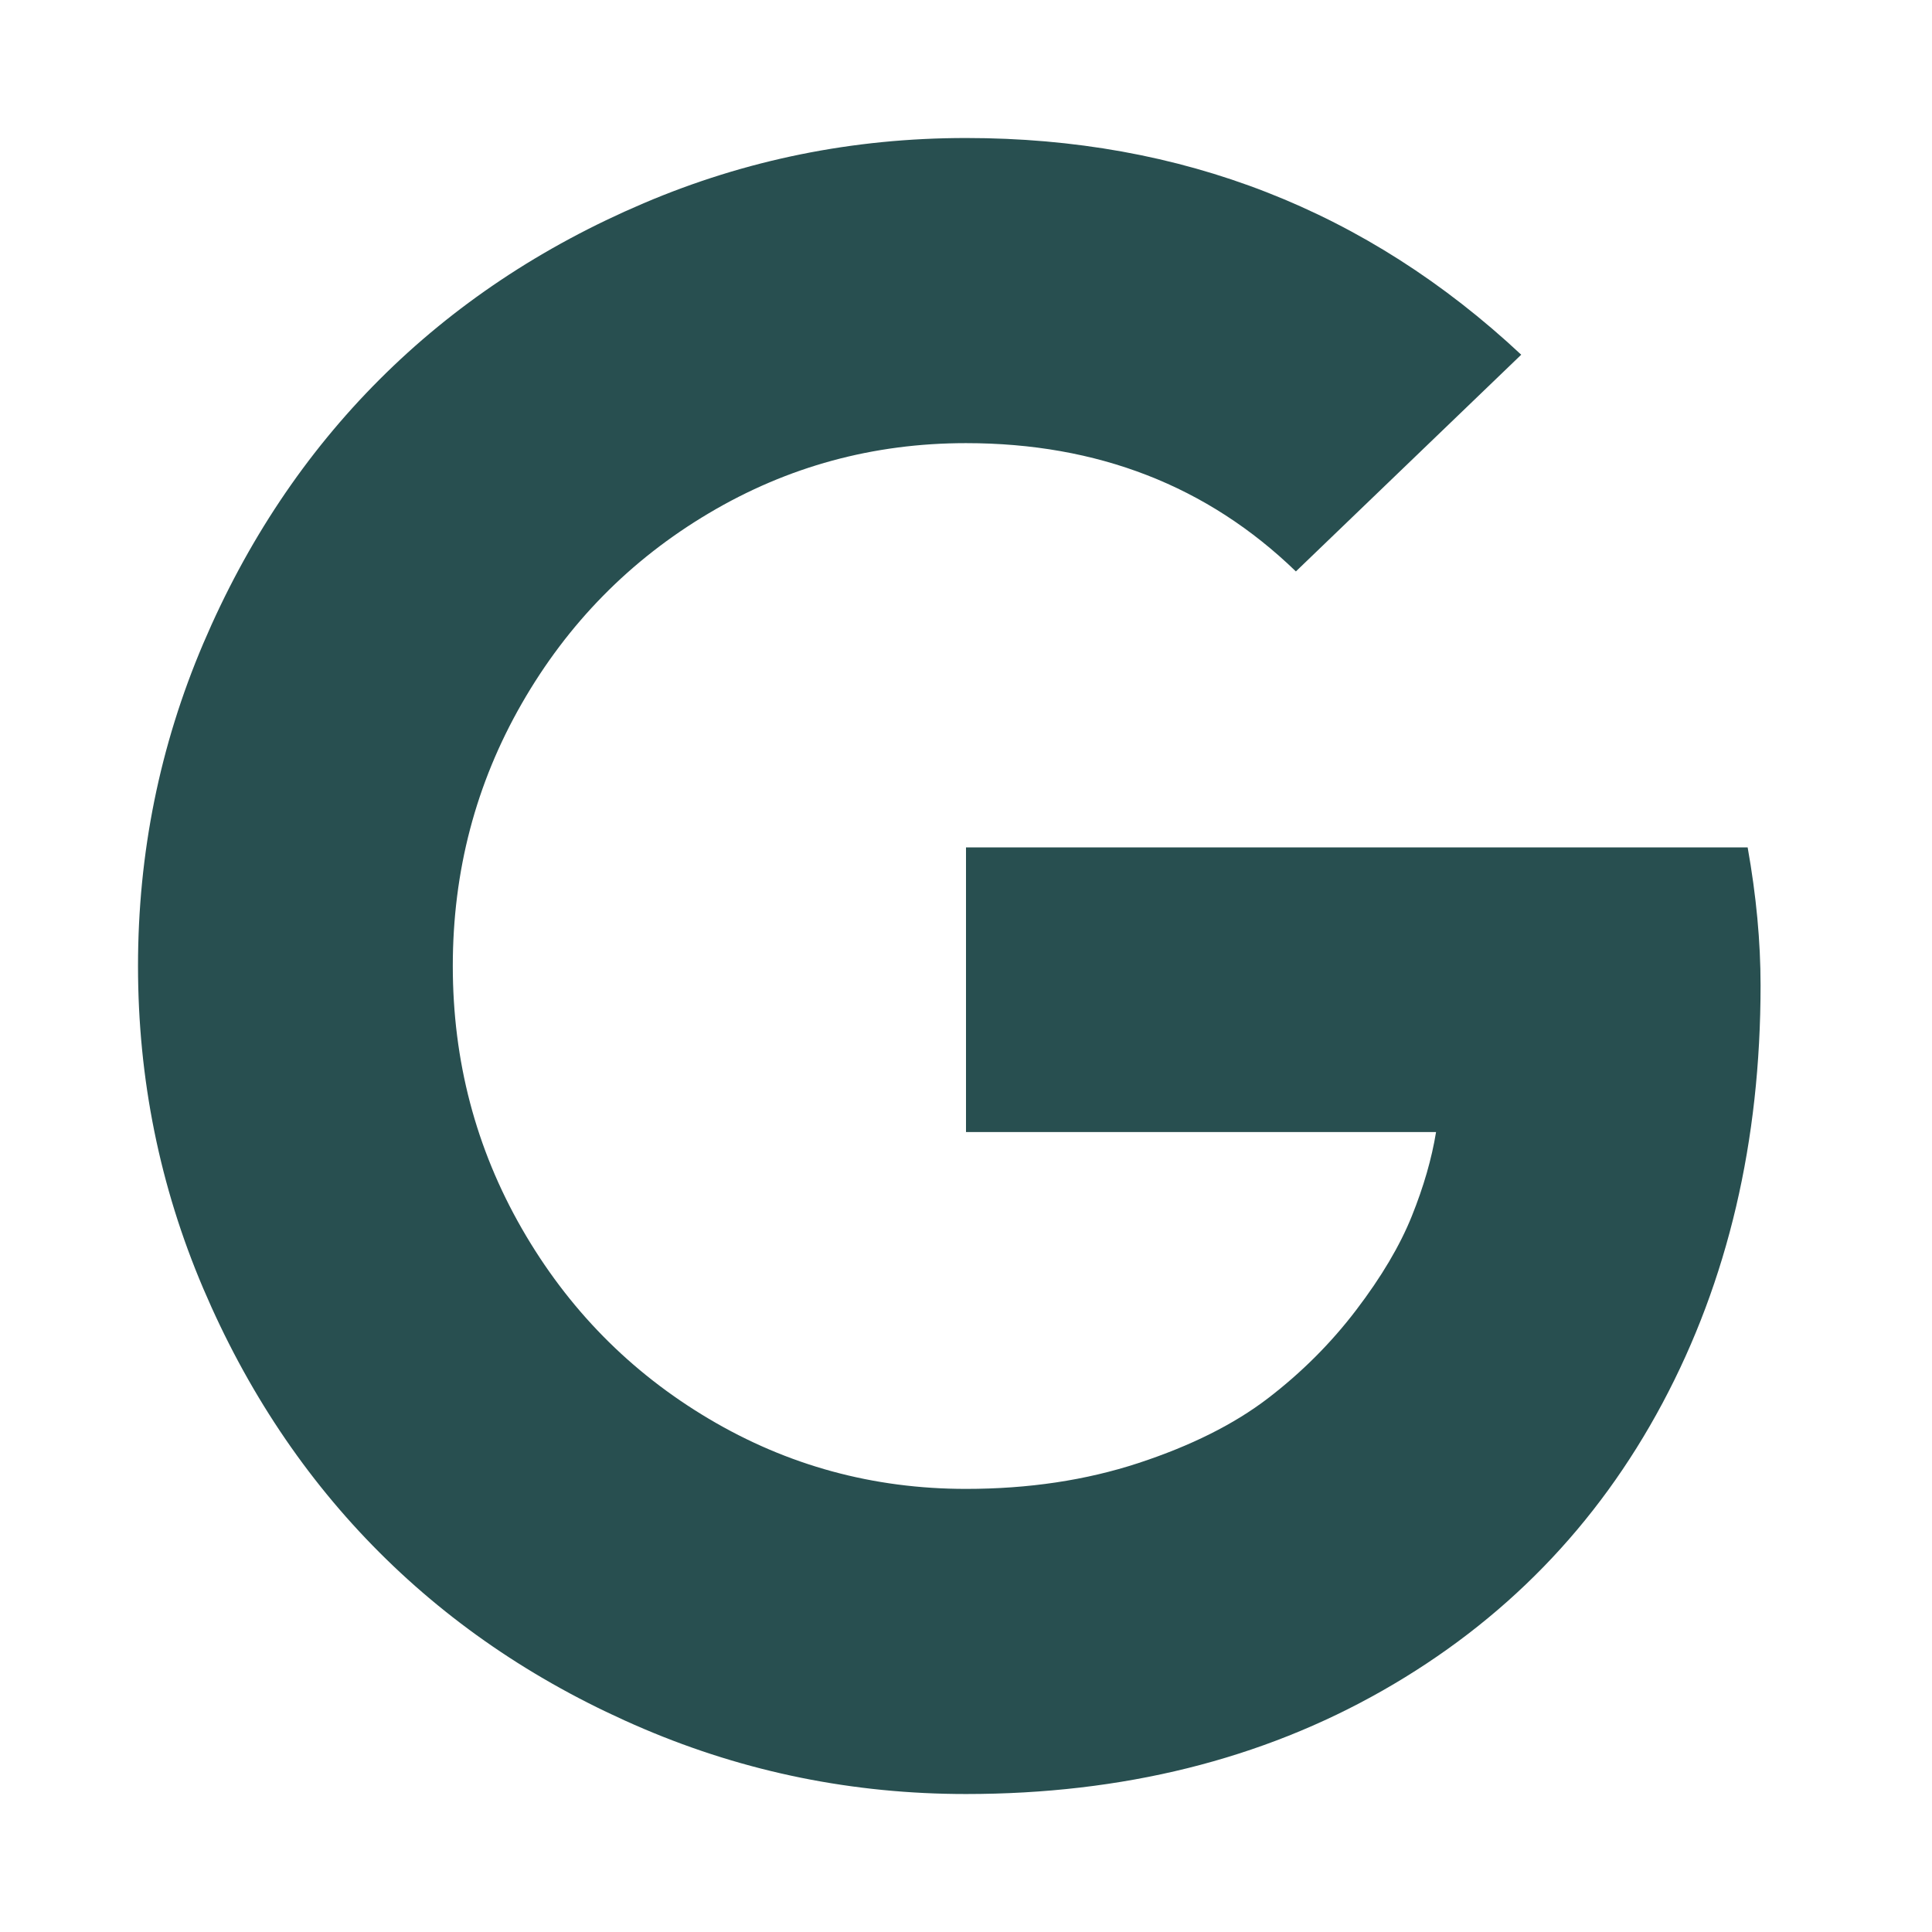
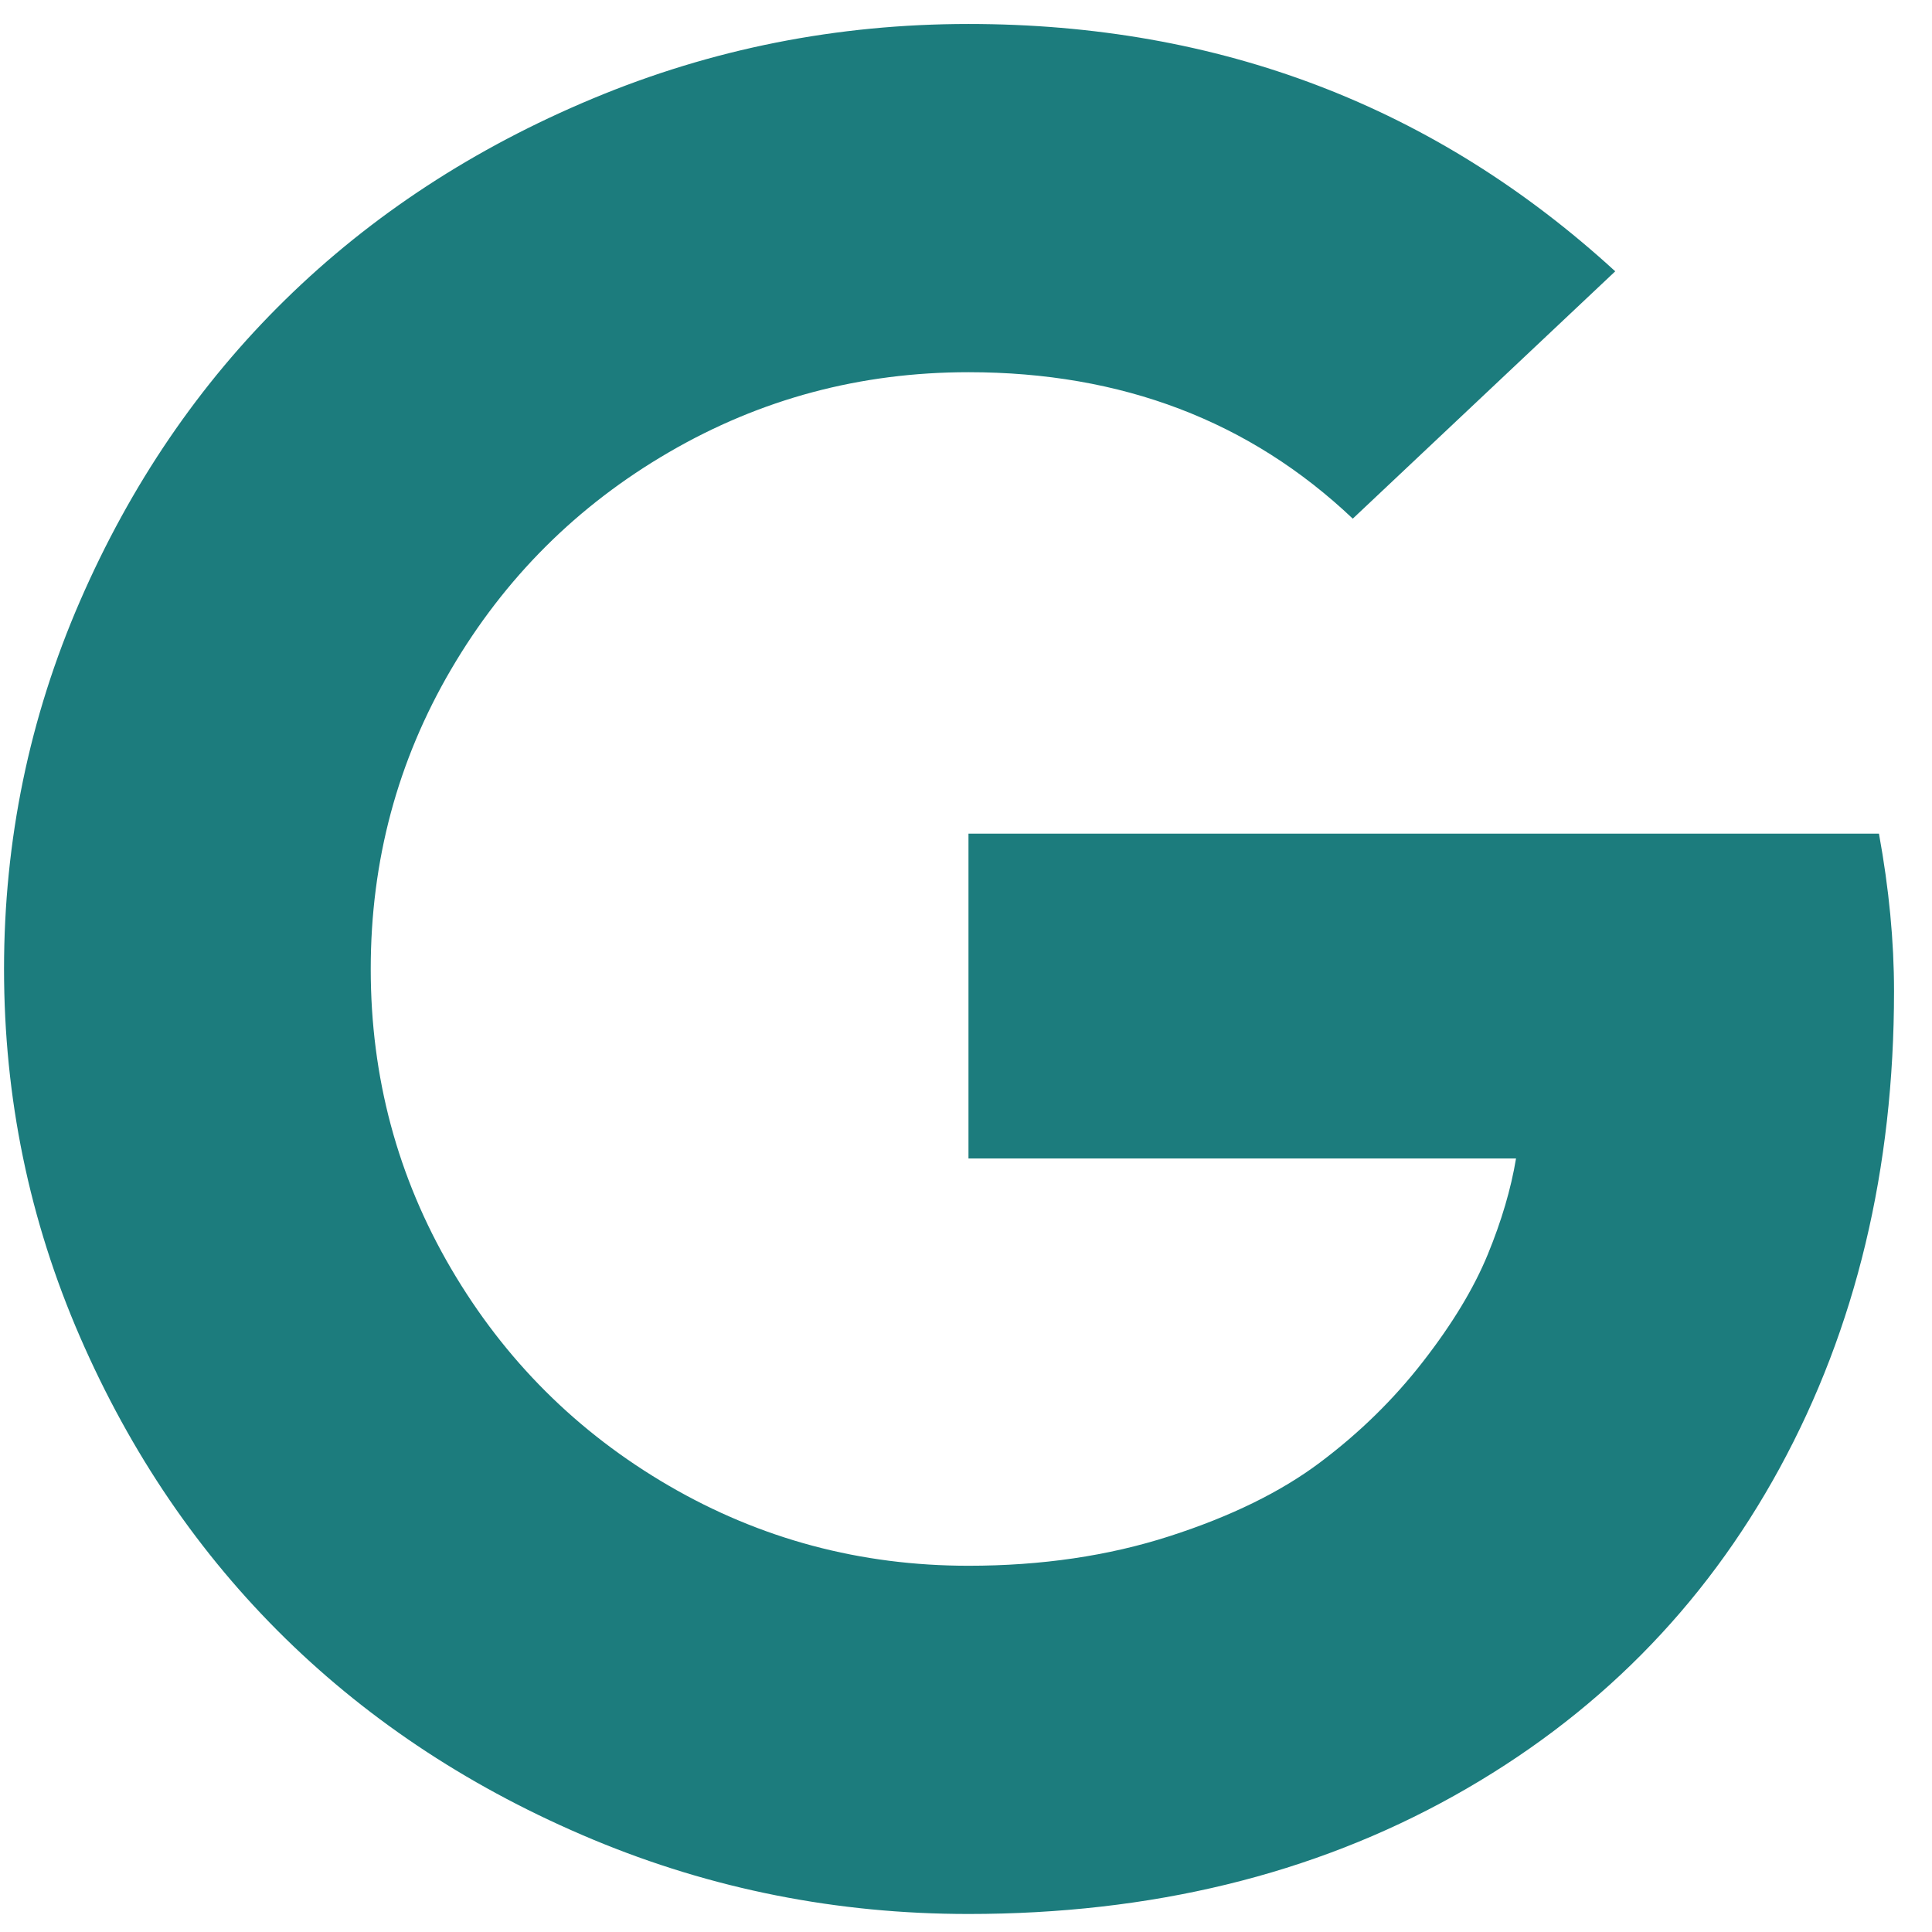
- <svg xmlns="http://www.w3.org/2000/svg" width="60" height="60" viewBox="0 0 60 60" fill="none">
-   <path d="M30 26.317H54.275C54.542 27.813 54.676 29.241 54.676 30.603C54.676 35.447 53.661 39.772 51.63 43.577C49.598 47.383 46.702 50.358 42.941 52.5C39.18 54.643 34.866 55.715 30 55.715C26.495 55.715 23.159 55.039 19.989 53.689C16.819 52.339 14.085 50.514 11.786 48.215C9.487 45.916 7.662 43.181 6.311 40.012C4.961 36.842 4.286 33.505 4.286 30C4.286 26.496 4.961 23.159 6.311 19.989C7.662 16.82 9.487 14.085 11.786 11.786C14.085 9.487 16.819 7.662 19.989 6.312C23.159 4.961 26.495 4.286 30 4.286C36.696 4.286 42.444 6.529 47.243 11.016L40.245 17.746C37.5 15.09 34.085 13.762 30 13.762C27.12 13.762 24.459 14.487 22.015 15.938C19.57 17.389 17.634 19.359 16.205 21.848C14.777 24.336 14.062 27.054 14.062 30C14.062 32.947 14.777 35.664 16.205 38.153C17.634 40.642 19.57 42.612 22.015 44.063C24.459 45.514 27.12 46.239 30 46.239C31.942 46.239 33.728 45.971 35.357 45.436C36.987 44.9 38.326 44.23 39.375 43.427C40.424 42.623 41.339 41.708 42.12 40.681C42.902 39.654 43.477 38.684 43.845 37.768C44.213 36.853 44.464 35.983 44.598 35.157H30V26.317Z" fill="#284F50" />
+ <svg xmlns="http://www.w3.org/2000/svg" width="46" height="46" viewBox="0 0 46 46" fill="none">
+   <path d="M23.059 19.849H44.737C44.976 21.157 45.096 22.407 45.096 23.599C45.096 27.837 44.189 31.621 42.375 34.951C40.561 38.281 37.975 40.884 34.616 42.759C31.257 44.634 27.405 45.571 23.059 45.571C19.93 45.571 16.95 44.98 14.119 43.799C11.289 42.617 8.847 41.02 6.794 39.009C4.74 36.997 3.111 34.605 1.905 31.831C0.699 29.058 0.096 26.138 0.096 23.071C0.096 20.005 0.699 17.085 1.905 14.312C3.111 11.538 4.74 9.146 6.794 7.134C8.847 5.122 11.289 3.525 14.119 2.344C16.95 1.162 19.93 0.571 23.059 0.571C29.039 0.571 34.172 2.534 38.458 6.46L32.209 12.349C29.757 10.024 26.707 8.862 23.059 8.862C20.488 8.862 18.111 9.497 15.928 10.767C13.745 12.036 12.016 13.76 10.74 15.938C9.465 18.115 8.827 20.493 8.827 23.071C8.827 25.649 9.465 28.027 10.74 30.205C12.016 32.383 13.745 34.106 15.928 35.376C18.111 36.645 20.488 37.28 23.059 37.28C24.794 37.28 26.388 37.046 27.843 36.577C29.299 36.108 30.495 35.523 31.431 34.819C32.368 34.116 33.186 33.315 33.883 32.417C34.581 31.519 35.094 30.669 35.423 29.868C35.752 29.067 35.976 28.306 36.096 27.583H23.059V19.849Z" fill="#1C7C7D" />
</svg>
